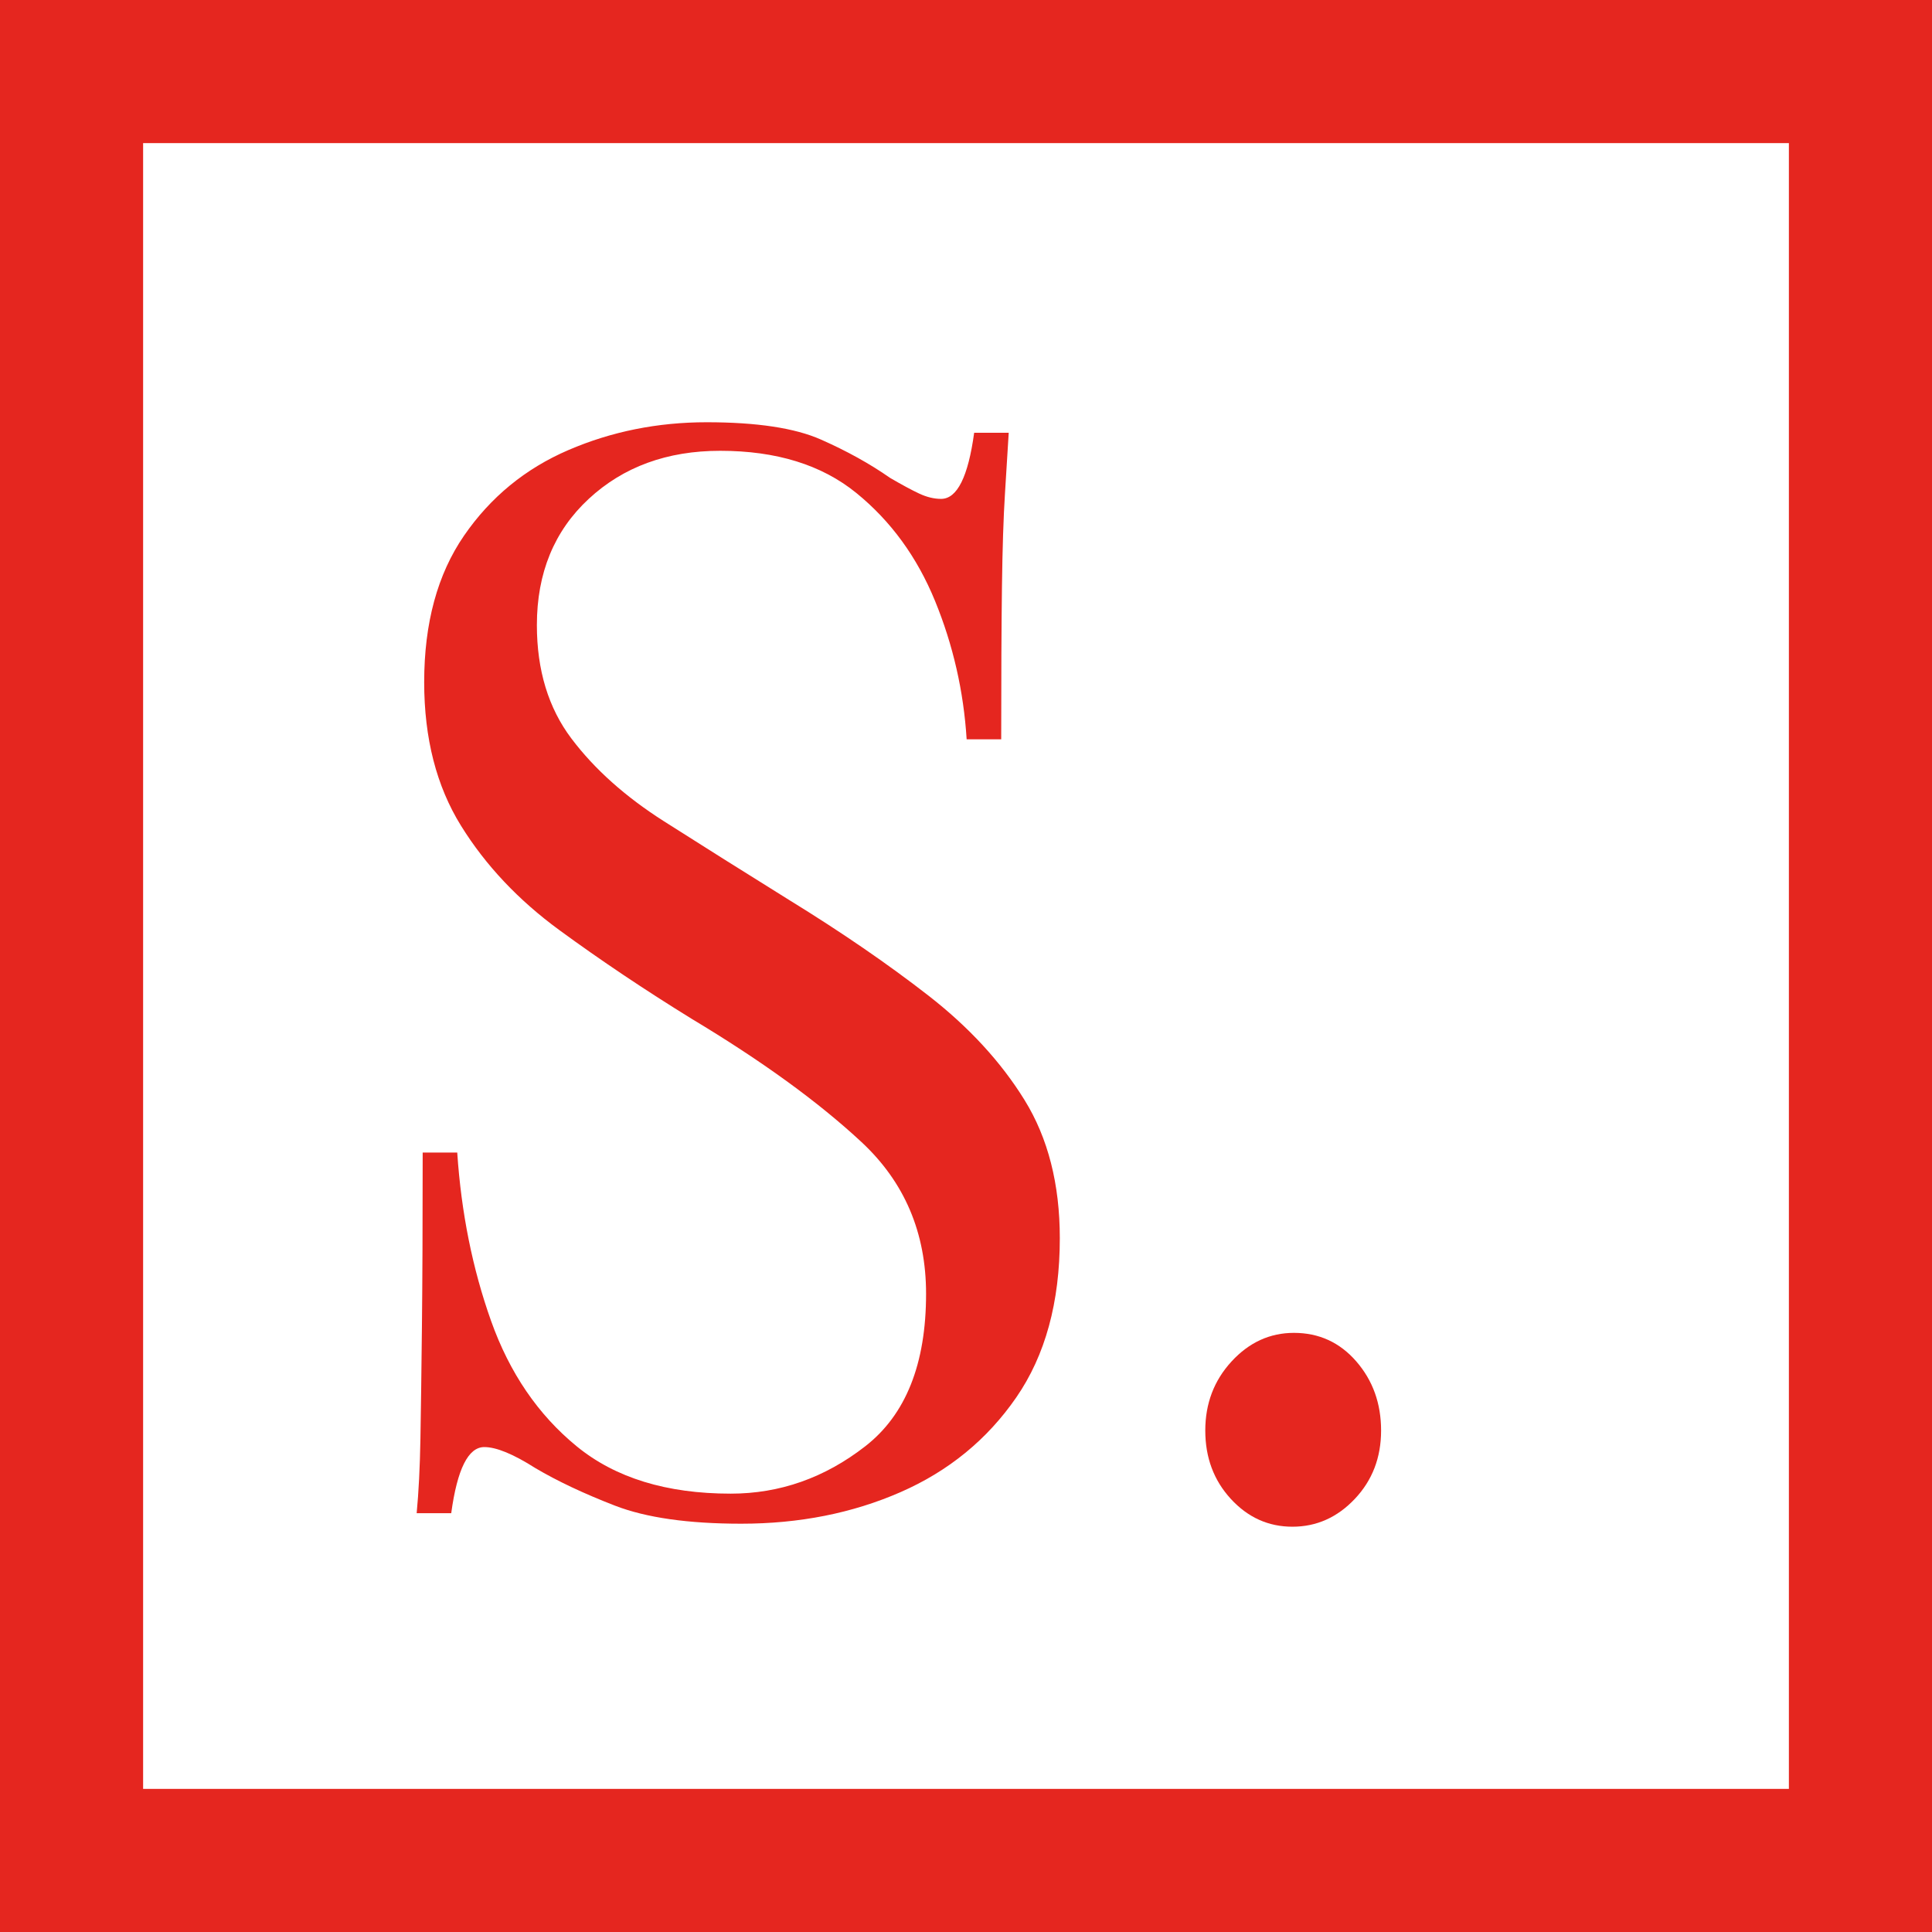
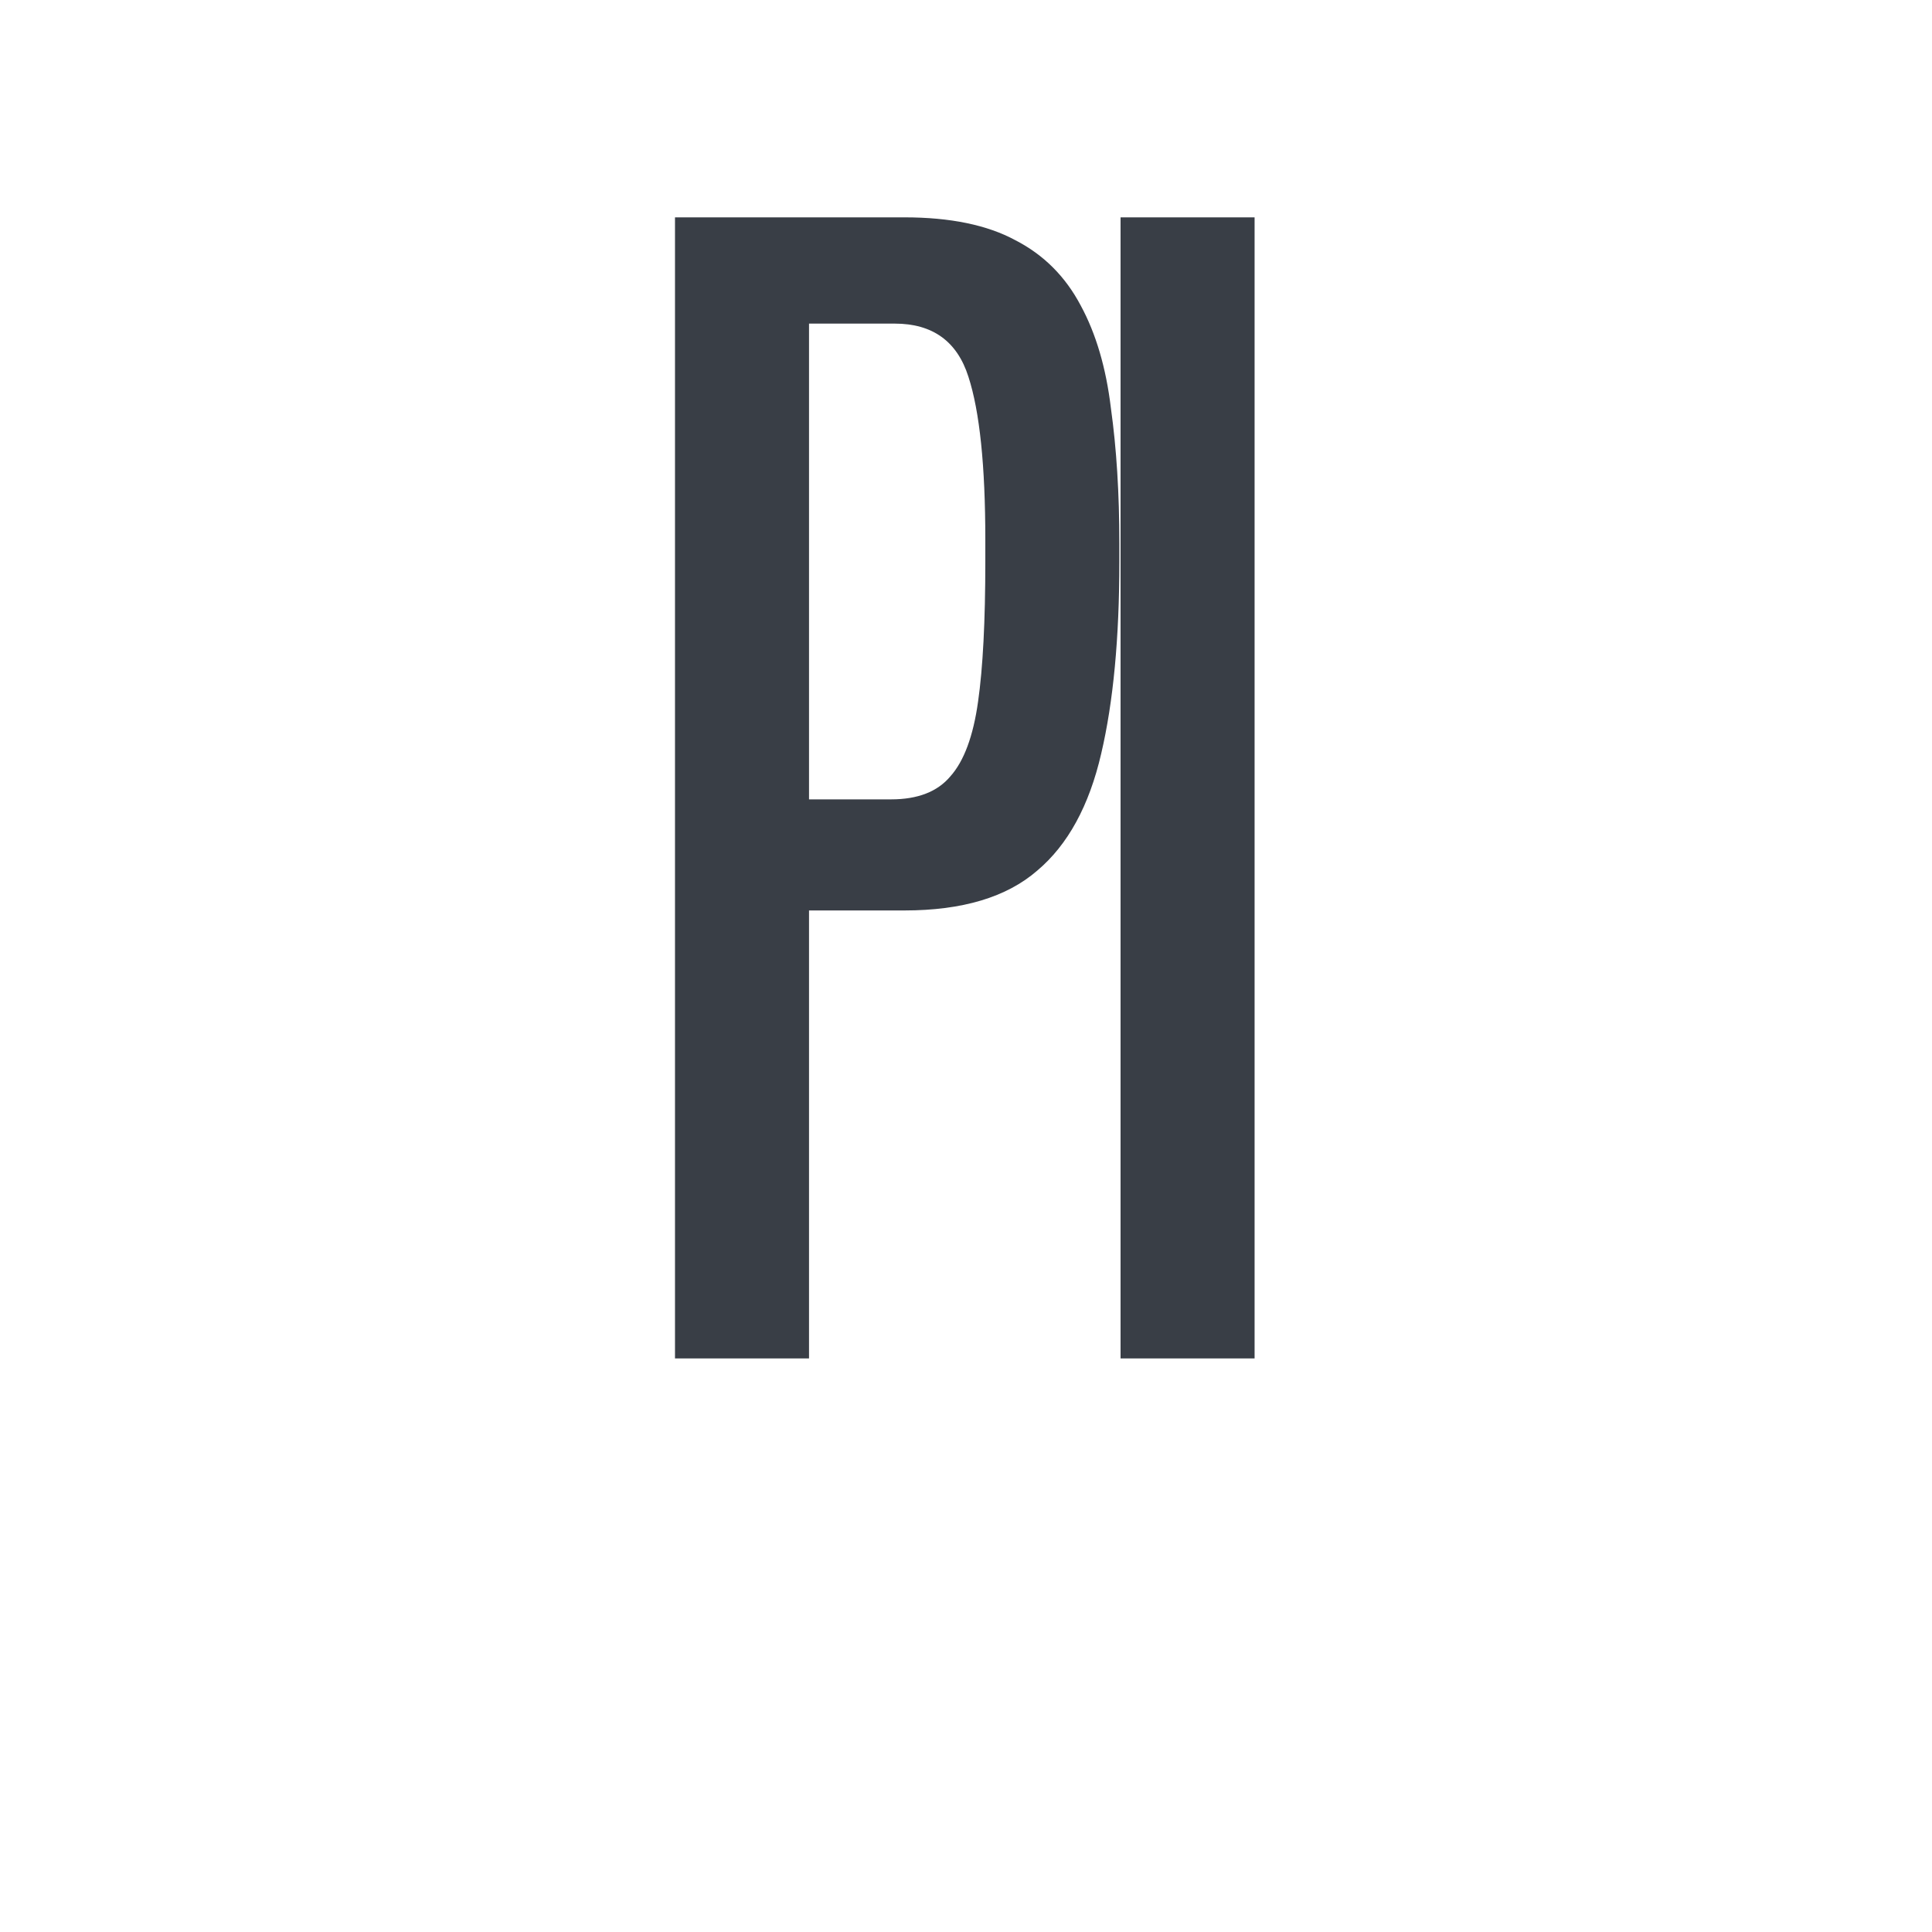
- <svg xmlns="http://www.w3.org/2000/svg" width="54px" height="54px" viewBox="0 0 54 54" version="1.1">
-   <g id="Page-1" stroke="none" stroke-width="1" fill="none" fill-rule="evenodd">
-     <g id="logo-mobile">
-       <rect id="Rectangle-6" stroke="#E5261F" stroke-width="4" fill-rule="nonzero" x="2" y="2" width="50" height="50" />
-       <path id="." fill="#E5261F" d="M34.402,41.895 C33.926,41.377 33.688,40.74 33.688,39.984 C33.688,39.228 33.933,38.584 34.423,38.052 C34.913,37.52 35.494,37.254 36.166,37.254 C36.866,37.254 37.447,37.52 37.909,38.052 C38.371,38.584 38.602,39.228 38.602,39.984 C38.602,40.74 38.357,41.377 37.867,41.895 C37.377,42.413 36.796,42.672 36.124,42.672 C35.452,42.672 34.878,42.413 34.402,41.895 Z" />
-       <path id="S" fill="#E5261F" fill-rule="nonzero" d="M20.718,42.588 C22.342,42.588 23.826,42.294 25.17,41.706 C26.514,41.118 27.592,40.236 28.404,39.06 C29.216,37.884 29.622,36.4 29.622,34.608 C29.622,33.096 29.293,31.808 28.635,30.744 C27.977,29.68 27.081,28.707 25.947,27.825 C24.813,26.943 23.518,26.054 22.062,25.158 C20.802,24.374 19.633,23.639 18.555,22.953 C17.477,22.267 16.616,21.497 15.972,20.643 C15.328,19.789 15.006,18.732 15.006,17.472 C15.006,16.016 15.489,14.84 16.455,13.944 C17.421,13.048 18.646,12.6 20.13,12.6 C21.698,12.6 22.965,12.992 23.931,13.776 C24.897,14.56 25.632,15.568 26.136,16.8 C26.64,18.032 26.934,19.32 27.018,20.664 L27.018,20.664 L27.984,20.664 C27.984,18.9 27.991,17.479 28.005,16.401 C28.019,15.323 28.047,14.455 28.089,13.797 C28.131,13.139 28.166,12.572 28.194,12.096 L28.194,12.096 L27.228,12.096 C27.06,13.328 26.752,13.944 26.304,13.944 C26.108,13.944 25.905,13.895 25.695,13.797 C25.485,13.699 25.212,13.552 24.876,13.356 C24.316,12.964 23.672,12.607 22.944,12.285 C22.216,11.963 21.152,11.802 19.752,11.802 C18.38,11.802 17.092,12.061 15.888,12.579 C14.684,13.097 13.711,13.895 12.969,14.973 C12.227,16.051 11.856,17.416 11.856,19.068 C11.856,20.636 12.199,21.973 12.885,23.079 C13.571,24.185 14.488,25.158 15.636,25.998 C16.784,26.838 18.016,27.664 19.332,28.476 C21.292,29.652 22.874,30.8 24.078,31.92 C25.282,33.04 25.884,34.454 25.884,36.162 C25.884,38.122 25.317,39.543 24.183,40.425 C23.049,41.307 21.796,41.748 20.424,41.748 C18.632,41.748 17.197,41.307 16.119,40.425 C15.041,39.543 14.243,38.374 13.725,36.918 C13.207,35.462 12.892,33.894 12.78,32.214 L12.78,32.214 L11.814,32.214 C11.814,34.174 11.807,35.798 11.793,37.086 C11.779,38.374 11.765,39.417 11.751,40.215 C11.737,41.013 11.702,41.706 11.646,42.294 L11.646,42.294 L12.612,42.294 C12.78,41.062 13.088,40.446 13.536,40.446 C13.872,40.446 14.348,40.642 14.964,41.034 C15.58,41.398 16.322,41.748 17.19,42.084 C18.058,42.42 19.234,42.588 20.718,42.588 Z" />
-     </g>
-   </g>
+ <svg xmlns="http://www.w3.org/2000/svg" xml:space="preserve" width="16" height="16" data-version="2">
+   <path fill="#393e46" d="M6.7 11.25H5.59V1.8h1.9q.57 0 .92.19.35.18.54.54.19.35.25.85.07.5.07 1.12v.15q0 .95-.15 1.59-.15.65-.53.97-.38.33-1.1.33H6.7zm0-8.57v3.94h.68q.33 0 .49-.19.17-.19.23-.62.06-.42.06-1.16v-.18q0-.92-.14-1.35-.14-.44-.61-.44zm3.69 8.57H9.28V1.8h1.11z" paint-order="stroke" />
</svg>
